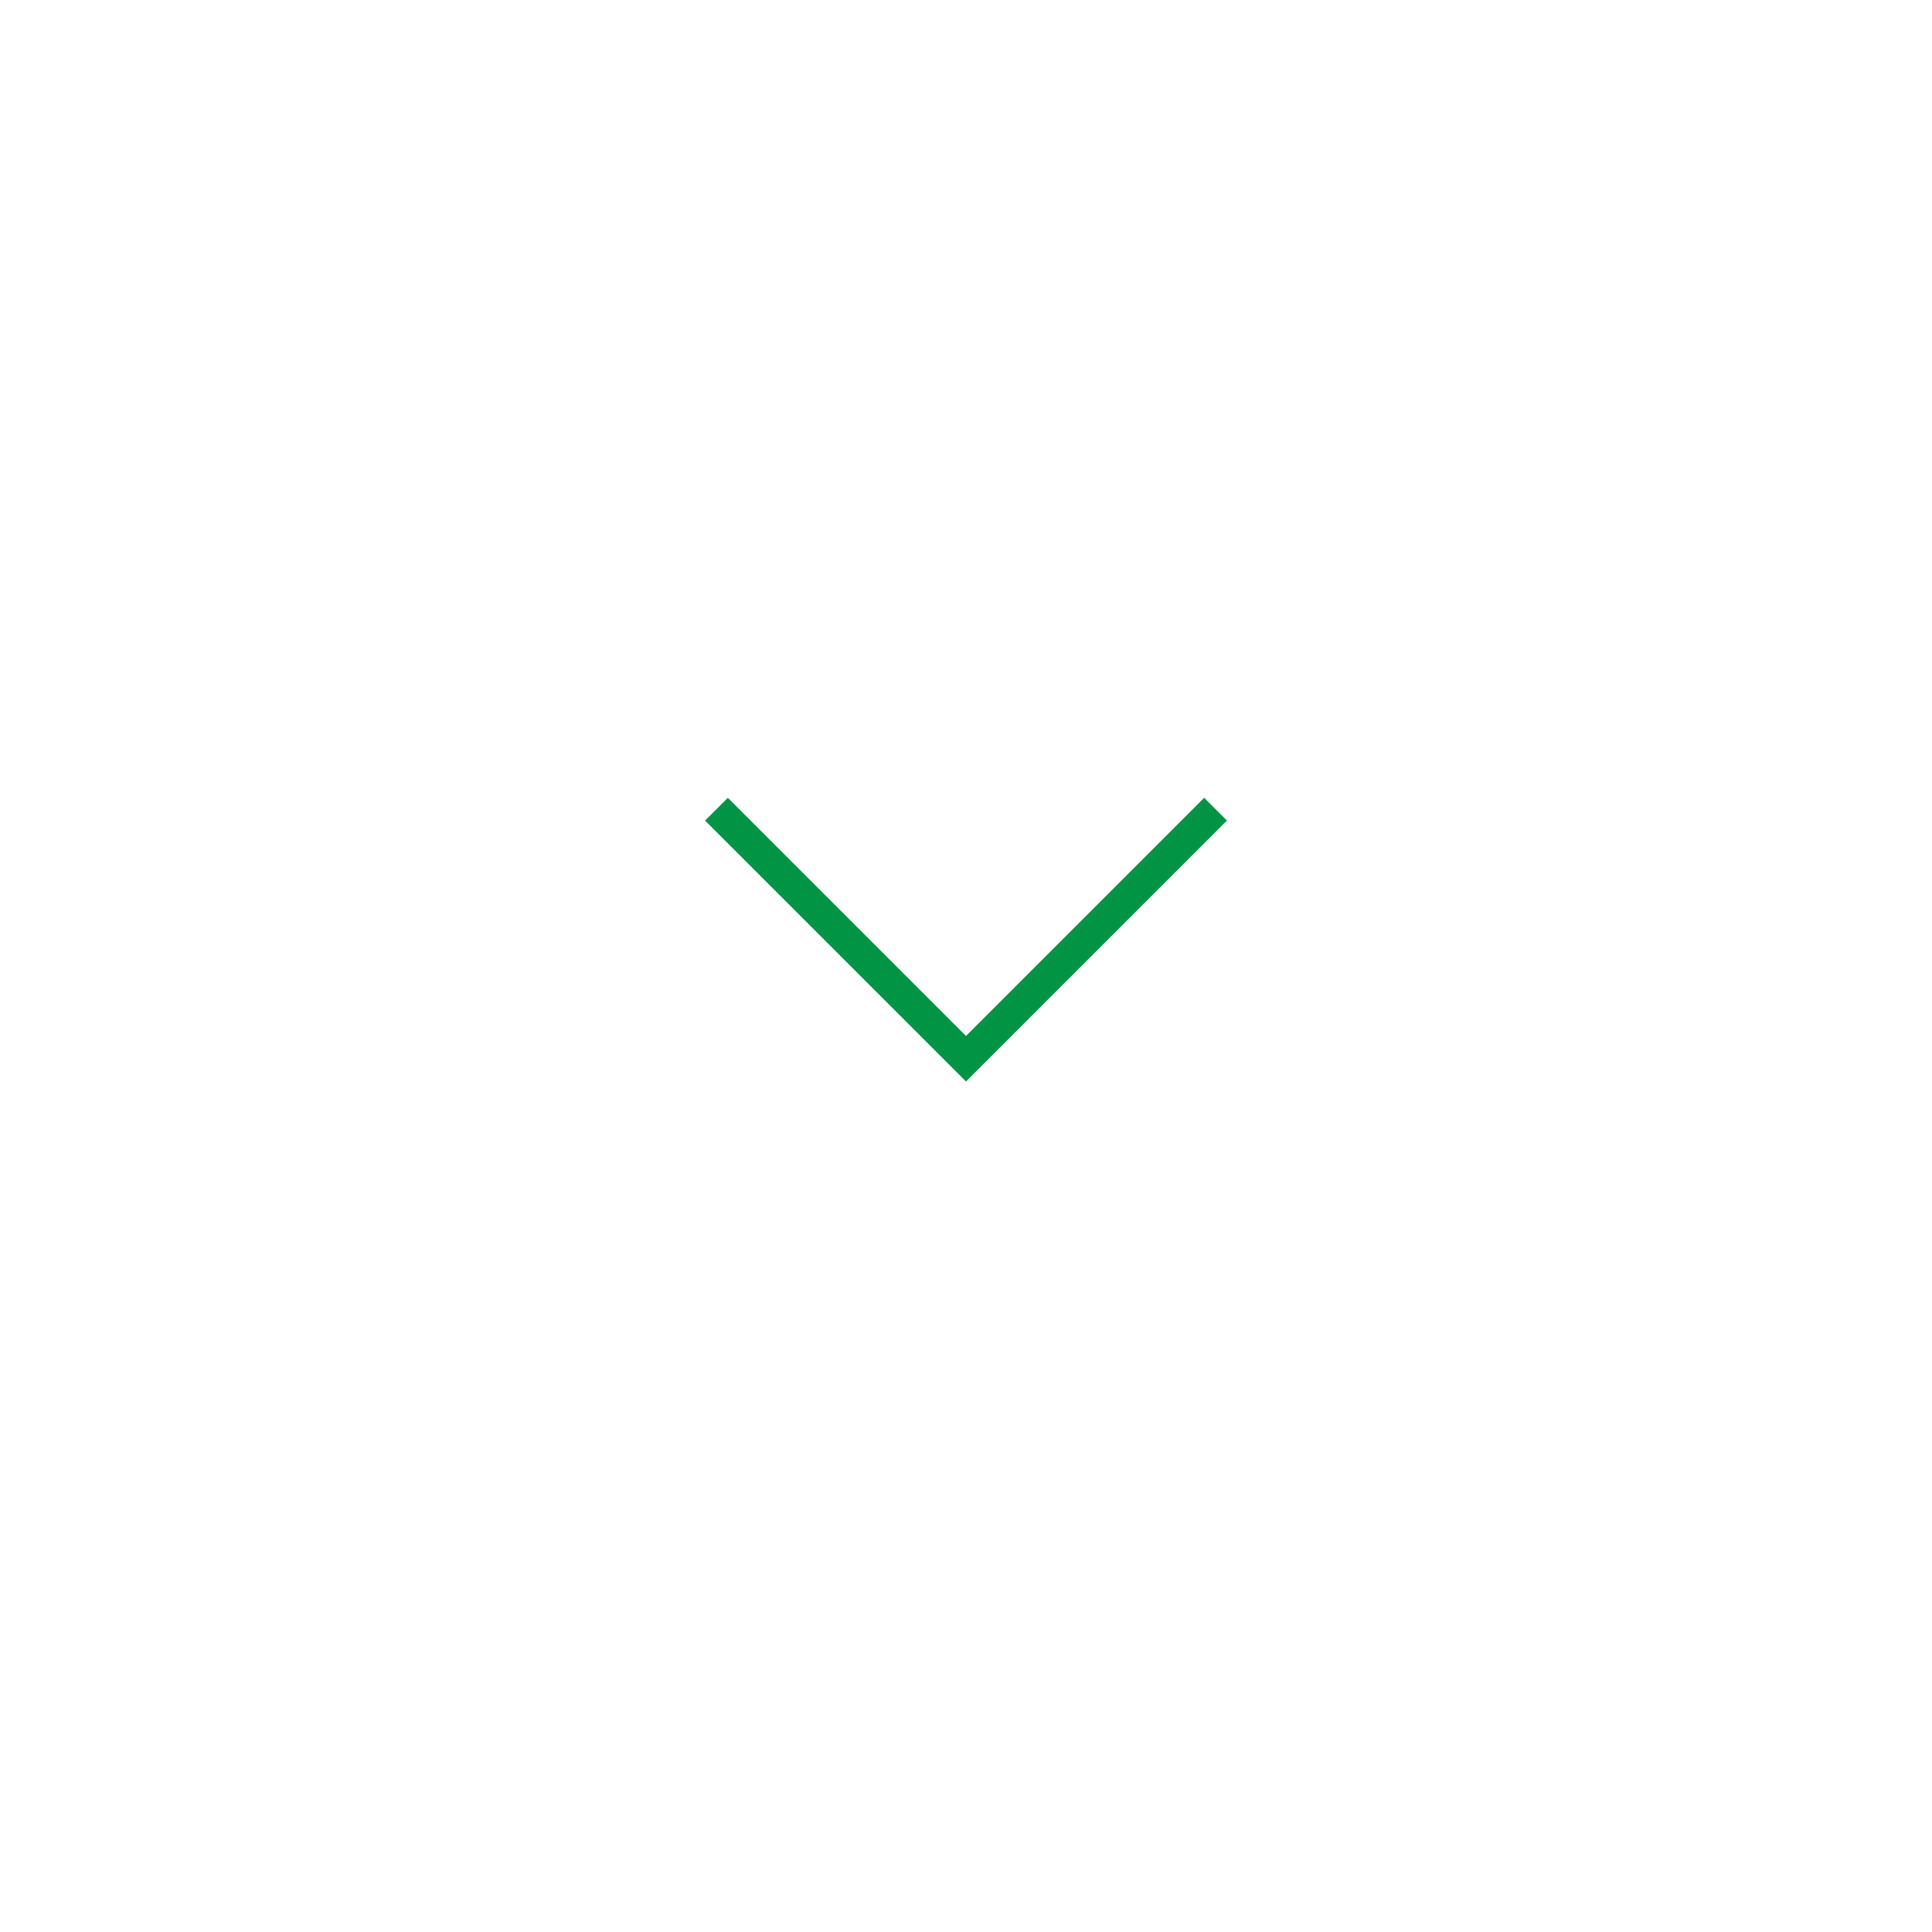
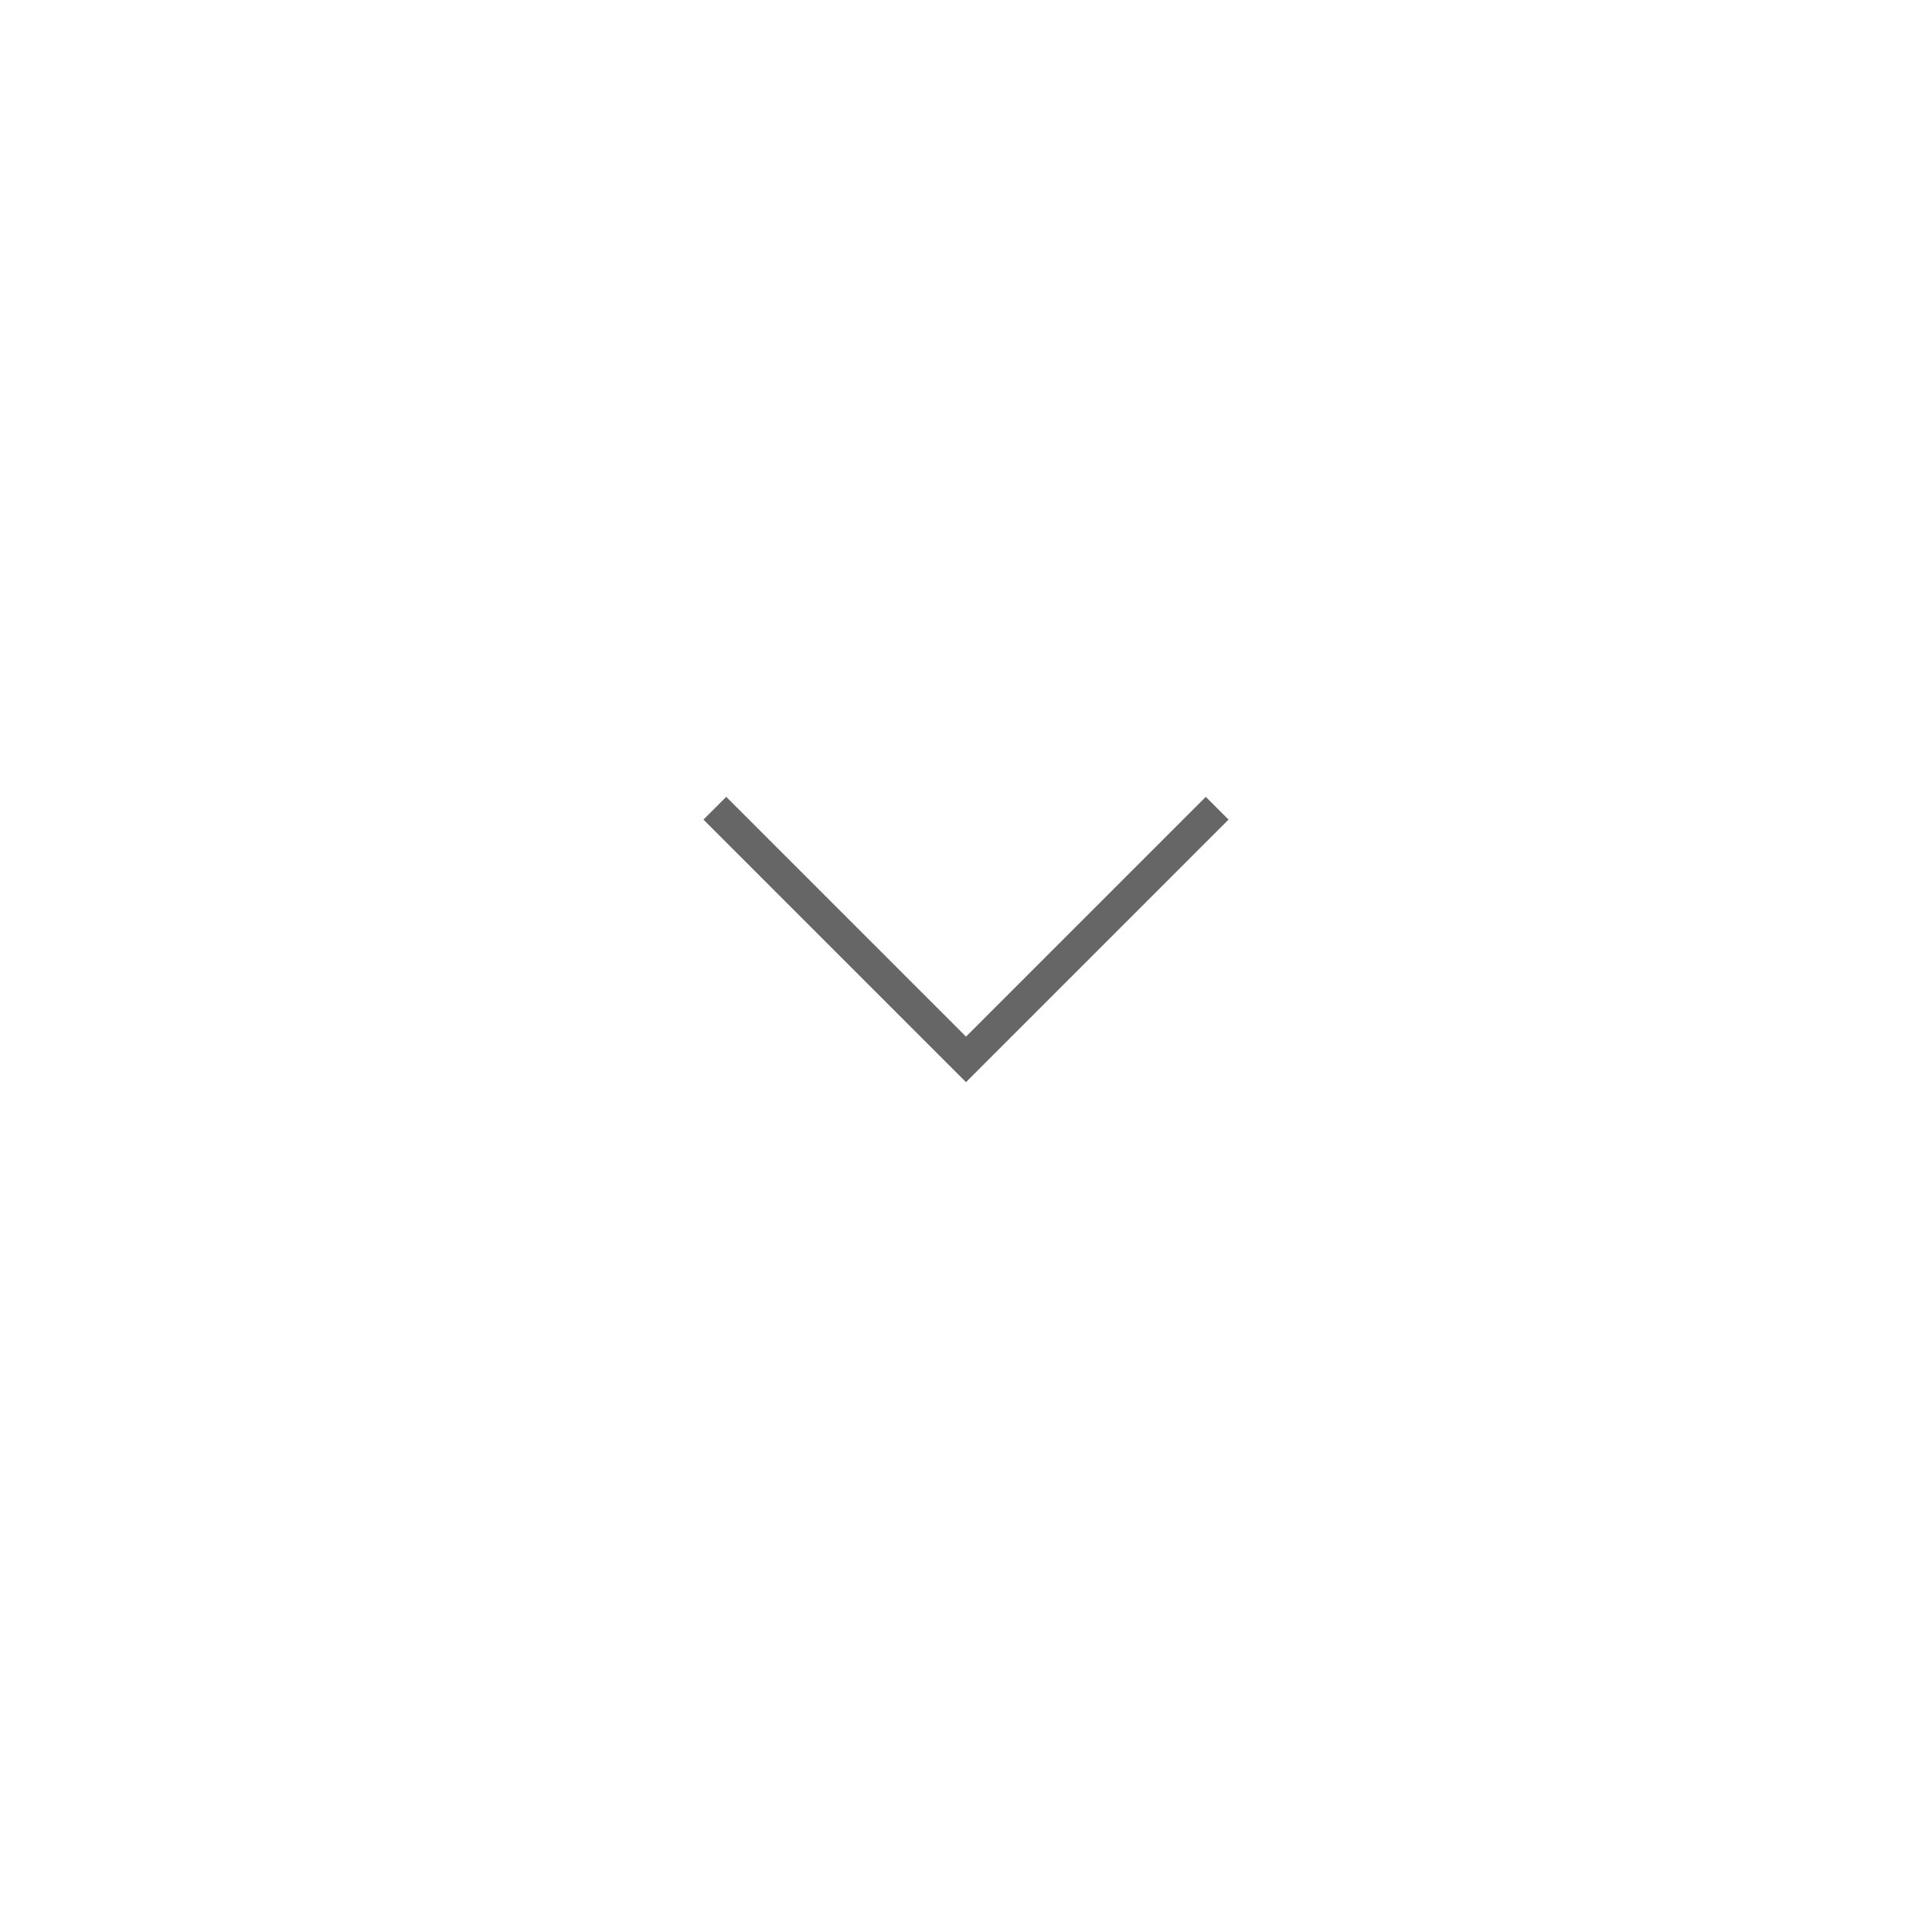
- <svg xmlns="http://www.w3.org/2000/svg" viewBox="0 0 60 60">
-   <rect width="60" height="60" fill="none" />
-   <polyline points="37.75 25.13 30 32.88 22.25 25.13" fill="none" stroke="#009444" stroke-miterlimit="10" />
+ <svg xmlns="http://www.w3.org/2000/svg" version="1.1" id="Layer_1" x="0px" y="0px" viewBox="0 0 60 60" style="enable-background:new 0 0 60 60;" xml:space="preserve">
+   <style type="text/css">
+ 	.st0{fill:none;}
+ 	.st1{opacity:0.6;fill:none;stroke:#000000;stroke-miterlimit:10;}
+ </style>
+   <rect class="st0" width="60" height="60" />
+   <polyline class="st1" points="37.8,25.1 30,32.9 22.2,25.1 " />
</svg>
